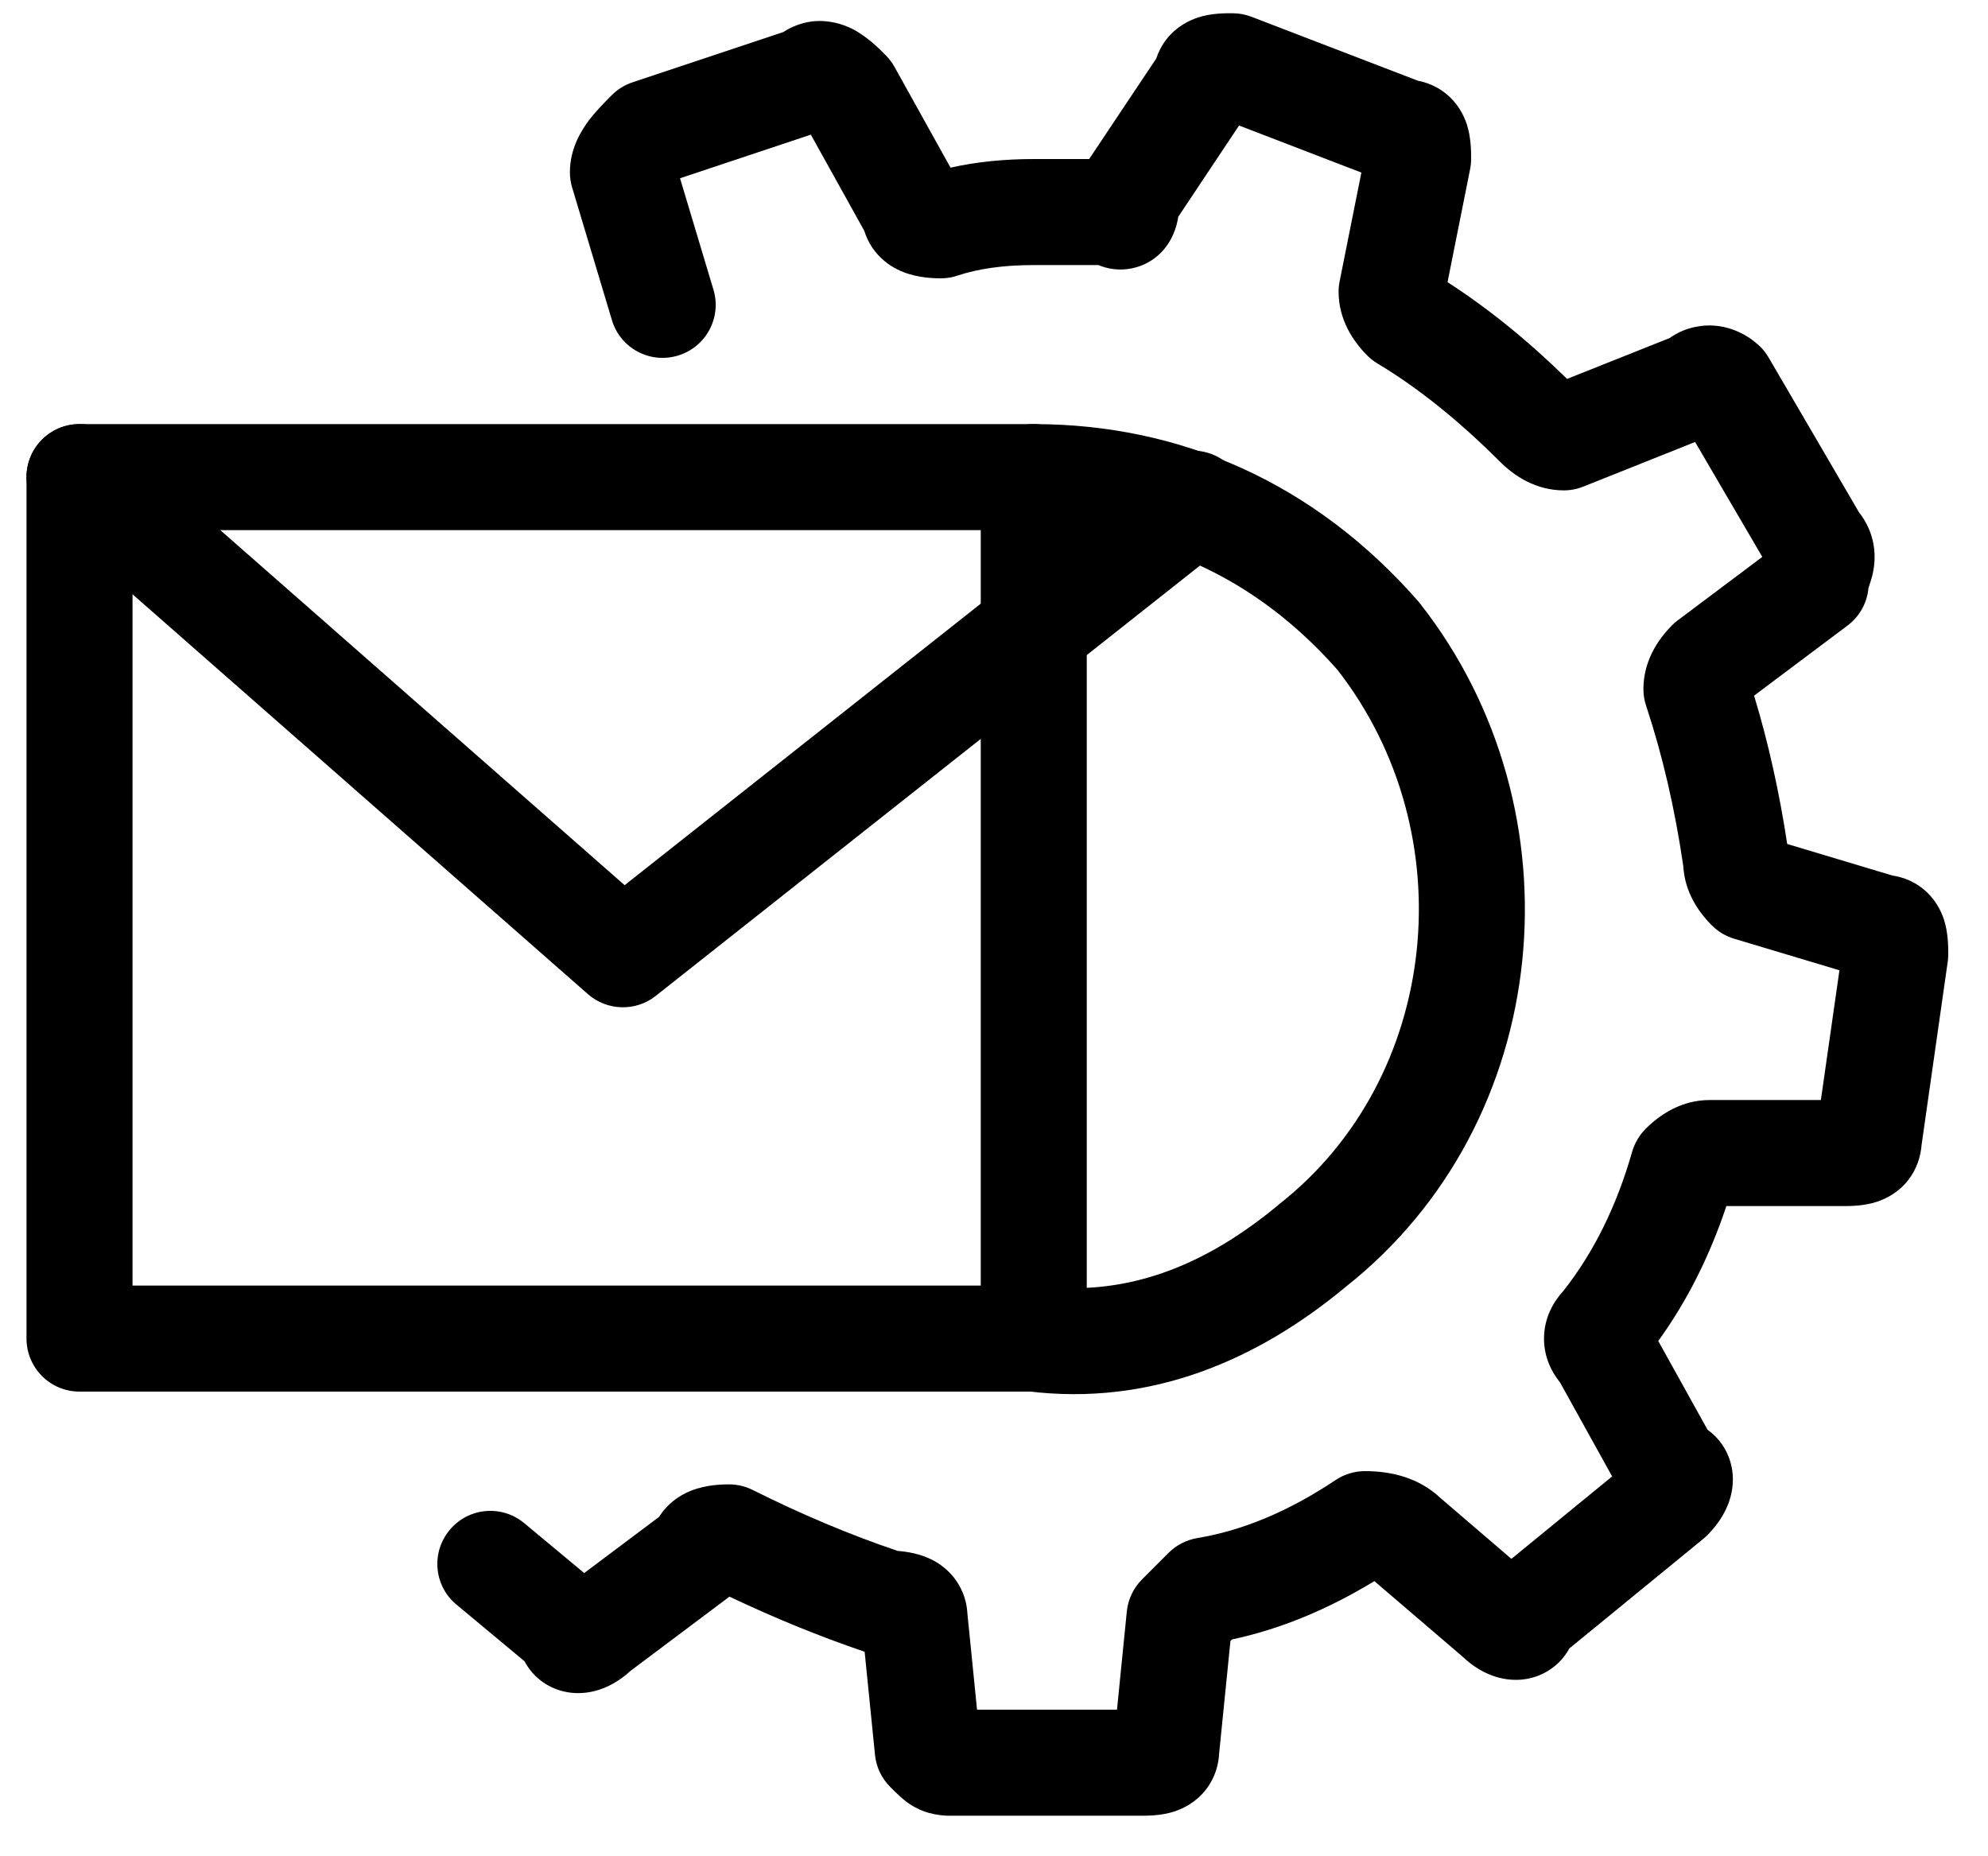
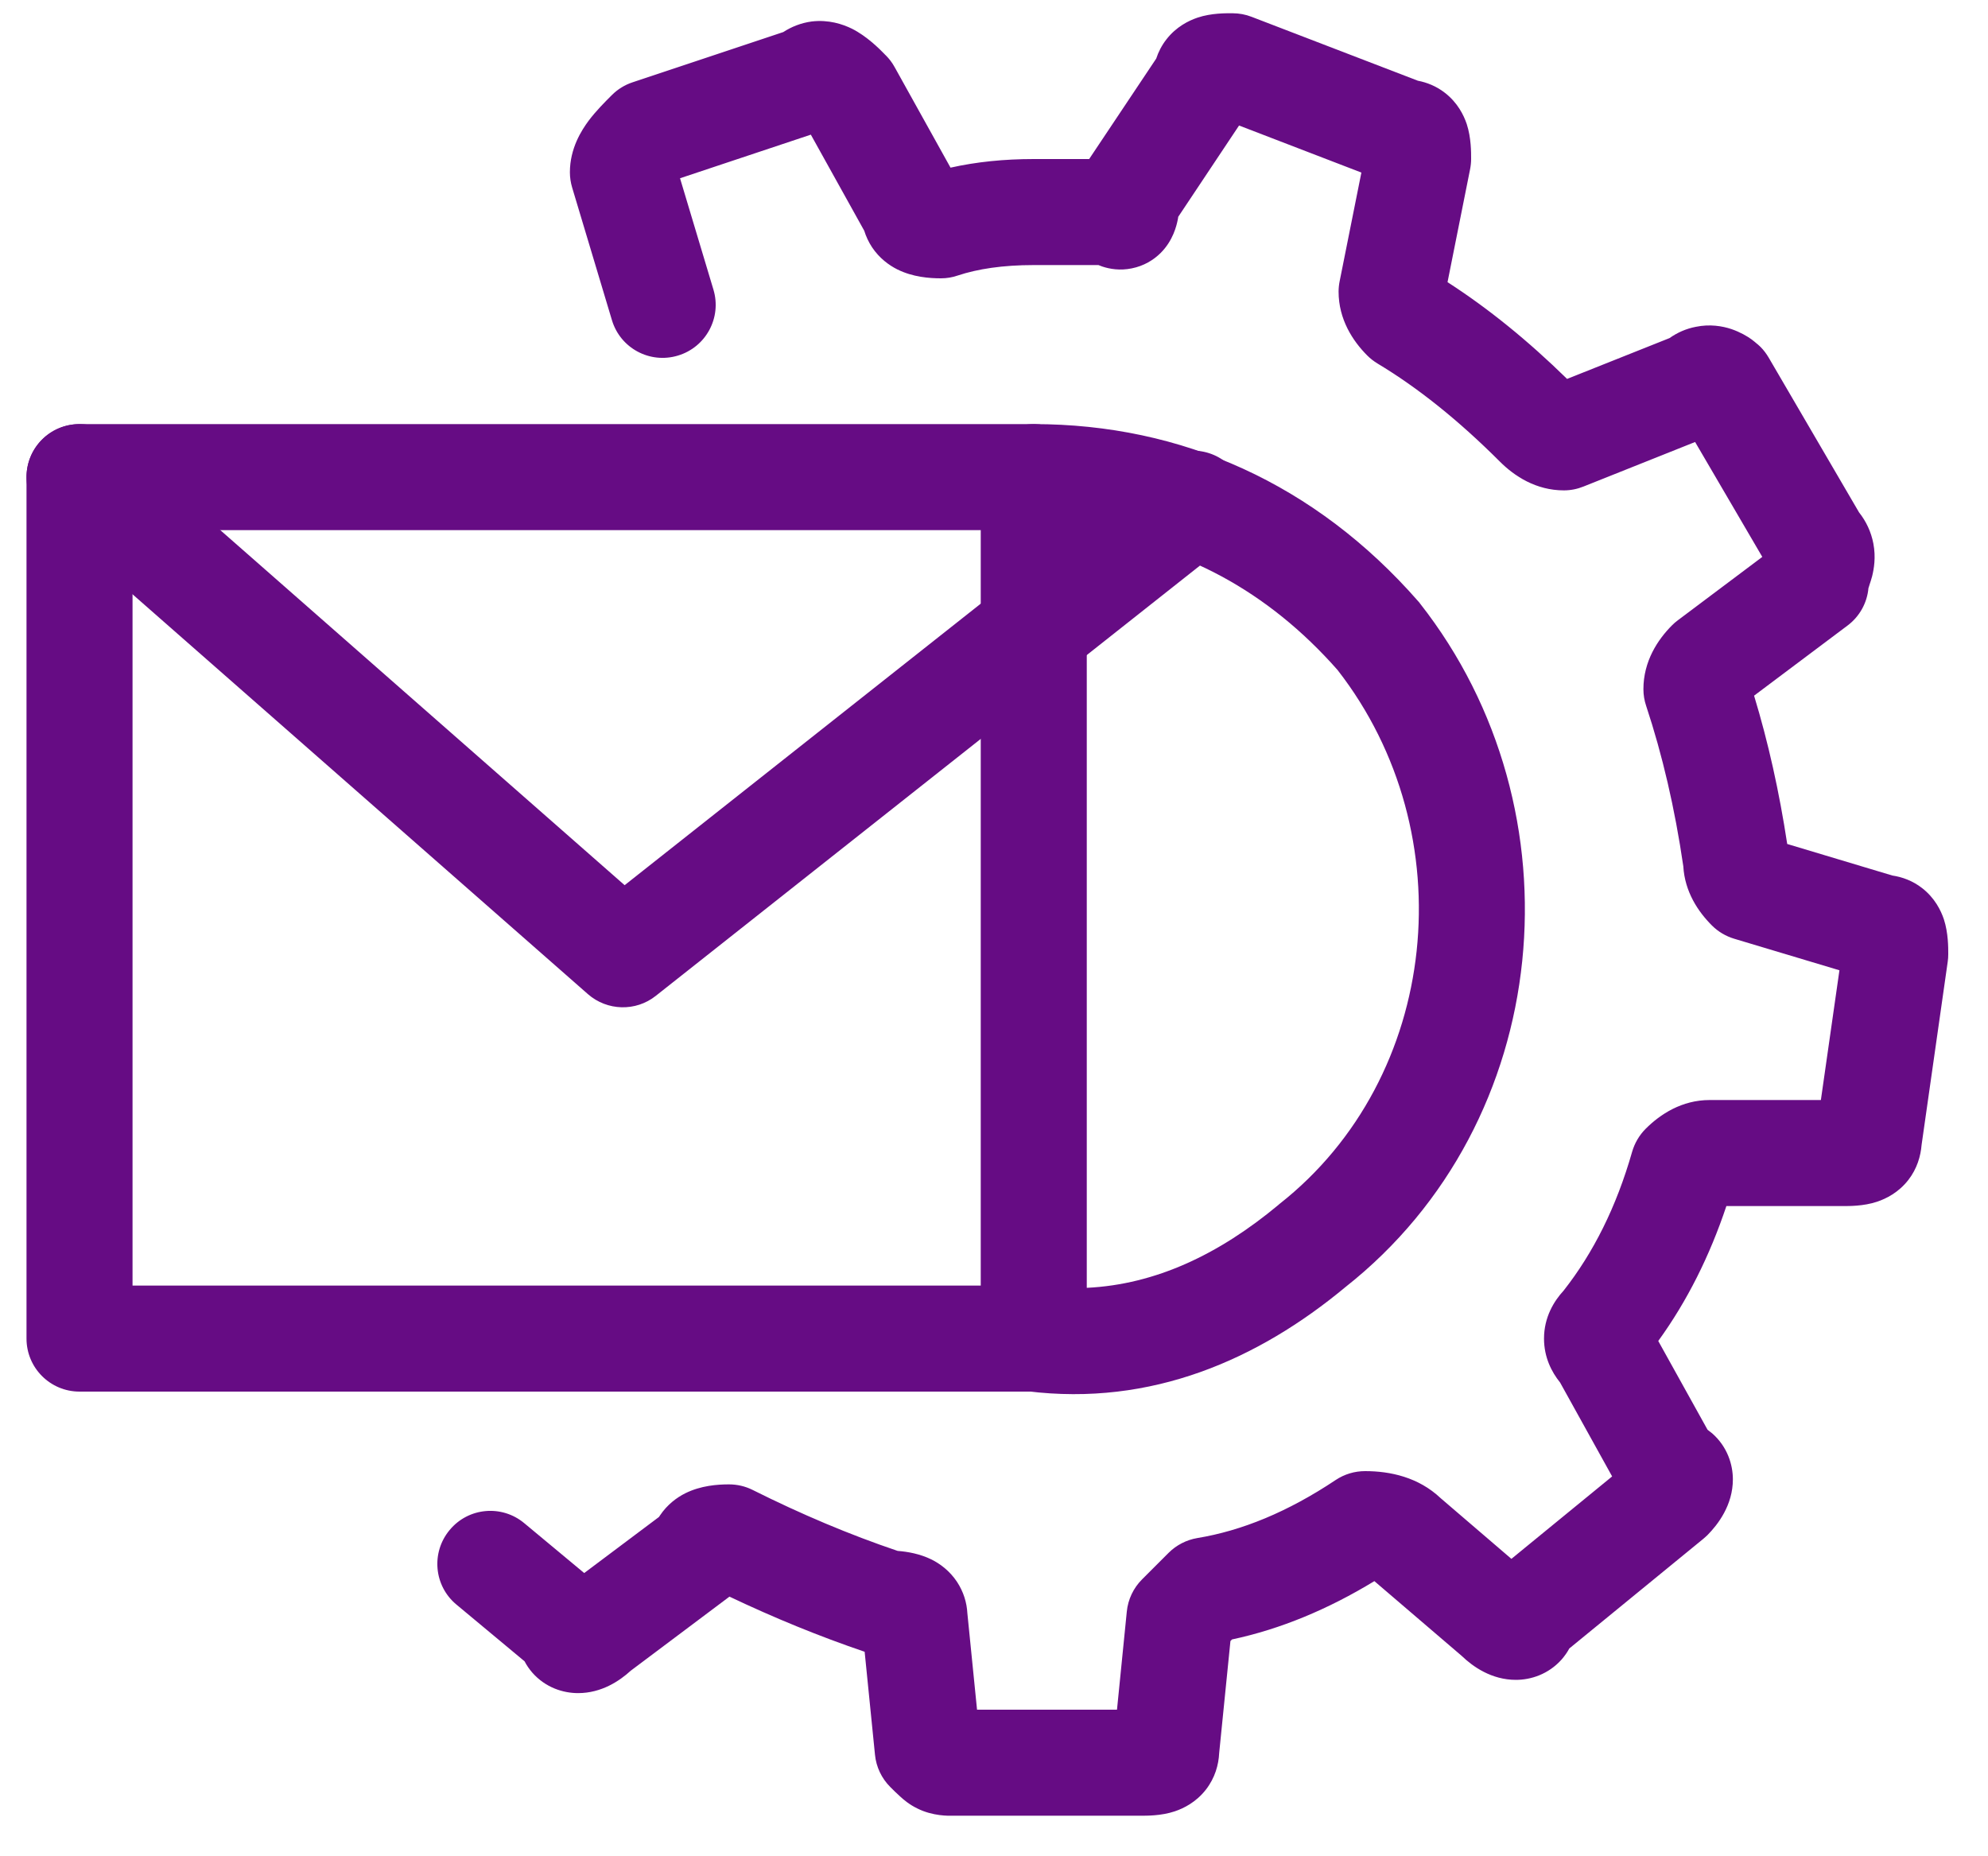
<svg xmlns="http://www.w3.org/2000/svg" width="15" height="14" viewBox="0 0 15 14" fill="none">
-   <path d="M9.349 0.947L8.89 1.636C8.889 1.644 8.888 1.652 8.886 1.66C8.877 1.704 8.851 1.815 8.758 1.908C8.704 1.962 8.63 2.007 8.539 2.025C8.451 2.043 8.374 2.03 8.317 2.011C8.307 2.007 8.298 2.004 8.288 2H7.8C7.565 2 7.377 2.029 7.226 2.079C7.186 2.093 7.143 2.1 7.1 2.1C7.013 2.1 6.888 2.091 6.771 2.033C6.707 2.001 6.635 1.948 6.58 1.866C6.553 1.825 6.534 1.783 6.521 1.741L6.118 1.016L5.131 1.345L5.383 2.185C5.447 2.397 5.326 2.62 5.115 2.683C4.903 2.747 4.68 2.627 4.617 2.415L4.317 1.415C4.306 1.378 4.3 1.339 4.3 1.3C4.3 1.119 4.388 0.983 4.442 0.91C4.497 0.837 4.565 0.769 4.61 0.724C4.613 0.722 4.615 0.719 4.617 0.717C4.661 0.673 4.715 0.64 4.773 0.621L5.91 0.242C5.97 0.203 6.042 0.173 6.125 0.162C6.252 0.147 6.358 0.182 6.429 0.217C6.54 0.273 6.634 0.367 6.674 0.408C6.677 0.412 6.68 0.415 6.683 0.417C6.709 0.443 6.732 0.473 6.75 0.506L7.172 1.265C7.368 1.221 7.578 1.2 7.8 1.2H8.218L8.724 0.442C8.74 0.393 8.765 0.343 8.801 0.297C8.875 0.202 8.968 0.156 9.036 0.133C9.14 0.098 9.253 0.1 9.292 0.1C9.295 0.1 9.298 0.1 9.3 0.1C9.349 0.1 9.398 0.109 9.444 0.127L10.698 0.609C10.766 0.622 10.838 0.65 10.903 0.701C10.998 0.775 11.044 0.868 11.067 0.936C11.101 1.04 11.1 1.154 11.1 1.192C11.1 1.195 11.1 1.198 11.1 1.2C11.1 1.226 11.097 1.253 11.092 1.278L10.922 2.129C11.228 2.326 11.529 2.57 11.824 2.859L12.597 2.551C12.655 2.51 12.722 2.48 12.795 2.466C12.901 2.444 12.995 2.46 13.064 2.483C13.131 2.506 13.183 2.537 13.215 2.56C13.232 2.573 13.246 2.584 13.257 2.594C13.263 2.598 13.268 2.603 13.272 2.607L13.278 2.612L13.28 2.615L13.282 2.616L13.283 2.617C13.283 2.617 13.283 2.617 13 2.9L13.283 2.617C13.307 2.641 13.328 2.669 13.345 2.698L14.027 3.866C14.08 3.933 14.118 4.012 14.135 4.101C14.155 4.206 14.139 4.294 14.126 4.347C14.119 4.374 14.111 4.397 14.106 4.412C14.103 4.421 14.102 4.427 14.1 4.431C14.1 4.433 14.099 4.435 14.098 4.437C14.088 4.549 14.031 4.652 13.94 4.72L13.235 5.249C13.342 5.601 13.425 5.974 13.485 6.368L14.278 6.606C14.352 6.617 14.431 6.645 14.503 6.701C14.598 6.775 14.644 6.868 14.667 6.936C14.701 7.04 14.7 7.154 14.7 7.192C14.7 7.195 14.7 7.198 14.7 7.2C14.7 7.219 14.699 7.238 14.696 7.257L14.499 8.638C14.492 8.723 14.465 8.818 14.399 8.903C14.325 8.998 14.232 9.044 14.164 9.067C14.06 9.102 13.946 9.1 13.908 9.1C13.905 9.1 13.902 9.1 13.9 9.1H13.026C12.9 9.477 12.73 9.817 12.512 10.118L12.884 10.788C12.896 10.797 12.908 10.806 12.92 10.816C13.034 10.917 13.075 11.051 13.075 11.162C13.075 11.356 12.963 11.502 12.883 11.583C12.873 11.592 12.864 11.601 12.853 11.61L11.841 12.438C11.826 12.466 11.807 12.493 11.784 12.52C11.683 12.634 11.549 12.675 11.438 12.675C11.254 12.675 11.113 12.575 11.03 12.495L10.37 11.93C10.02 12.143 9.662 12.292 9.296 12.37L9.284 12.382L9.199 13.227C9.195 13.315 9.168 13.414 9.099 13.503C9.025 13.598 8.932 13.644 8.864 13.667C8.76 13.702 8.646 13.7 8.608 13.7C8.605 13.7 8.602 13.7 8.6 13.7H7.2C7.198 13.7 7.196 13.7 7.193 13.7C7.16 13.701 7.038 13.704 6.921 13.645C6.861 13.616 6.818 13.579 6.792 13.555C6.768 13.534 6.742 13.508 6.721 13.487L6.717 13.483C6.652 13.418 6.611 13.332 6.602 13.24L6.524 12.463C6.183 12.347 5.843 12.208 5.504 12.047L4.759 12.606C4.675 12.683 4.538 12.775 4.362 12.775C4.251 12.775 4.117 12.735 4.016 12.62C3.992 12.592 3.973 12.564 3.958 12.535L3.444 12.107C3.274 11.966 3.251 11.714 3.393 11.544C3.534 11.374 3.786 11.351 3.956 11.493L4.408 11.869L4.972 11.446C4.975 11.442 4.977 11.438 4.98 11.434C5.035 11.352 5.107 11.299 5.171 11.267C5.288 11.209 5.413 11.2 5.5 11.2C5.562 11.2 5.623 11.214 5.679 11.242C6.045 11.425 6.409 11.579 6.773 11.702C6.85 11.708 6.941 11.724 7.029 11.767C7.093 11.799 7.165 11.852 7.22 11.934C7.271 12.011 7.295 12.094 7.299 12.172L7.372 12.9H8.428L8.502 12.16C8.511 12.068 8.552 11.982 8.617 11.917L8.817 11.717C8.876 11.658 8.952 11.619 9.034 11.605C9.369 11.55 9.717 11.408 10.078 11.167C10.144 11.123 10.221 11.1 10.3 11.1C10.49 11.1 10.703 11.146 10.87 11.304L11.404 11.762L12.164 11.14L11.771 10.431C11.708 10.353 11.65 10.242 11.65 10.1C11.65 9.938 11.726 9.816 11.798 9.738C12.022 9.453 12.196 9.107 12.315 8.69C12.334 8.625 12.369 8.565 12.417 8.517C12.527 8.407 12.69 8.3 12.9 8.3H13.739L13.879 7.321L13.085 7.083C13.022 7.064 12.964 7.03 12.917 6.983C12.813 6.879 12.712 6.729 12.701 6.536C12.637 6.098 12.543 5.695 12.421 5.327C12.407 5.286 12.4 5.243 12.4 5.2C12.4 4.99 12.507 4.827 12.617 4.717C12.63 4.704 12.645 4.691 12.66 4.68L13.297 4.202L12.79 3.335L11.948 3.671C11.901 3.69 11.851 3.7 11.8 3.7C11.59 3.7 11.427 3.593 11.317 3.483C11.002 3.168 10.694 2.923 10.394 2.743C10.366 2.726 10.34 2.706 10.317 2.683C10.207 2.573 10.1 2.41 10.1 2.2C10.1 2.174 10.103 2.147 10.108 2.122L10.272 1.302L9.349 0.947ZM10.299 1.153C10.299 1.151 10.299 1.151 10.299 1.151ZM6.724 12.501C6.724 12.501 6.723 12.501 6.722 12.501ZM14.094 4.449C14.094 4.449 14.095 4.449 14.095 4.447ZM7.4 3.6C7.4 3.379 7.579 3.2 7.8 3.2C8.917 3.2 9.926 3.651 10.701 4.537C10.706 4.542 10.71 4.547 10.714 4.553C11.943 6.116 11.73 8.466 10.152 9.711C9.495 10.257 8.689 10.614 7.75 10.497C7.55 10.472 7.4 10.302 7.4 10.1V3.6ZM8.2 4.025V9.717C8.721 9.692 9.199 9.463 9.644 9.093L9.653 9.085C10.867 8.131 11.055 6.291 10.092 5.055C9.564 4.456 8.919 4.115 8.2 4.025Z" fill="black" />
-   <path d="M0.2 3.6C0.2 3.379 0.379 3.2 0.6 3.2H7.8C8.021 3.2 8.2 3.379 8.2 3.6C8.2 3.821 8.021 4 7.8 4H1V9.7H7.8C8.021 9.7 8.2 9.879 8.2 10.1C8.2 10.321 8.021 10.5 7.8 10.5H0.6C0.379 10.5 0.2 10.321 0.2 10.1V3.6Z" fill="black" />
-   <path d="M0.299 3.336C0.154 3.502 0.17 3.755 0.336 3.901L4.436 7.501C4.581 7.628 4.797 7.634 4.948 7.514L9.248 4.114C9.421 3.977 9.451 3.725 9.314 3.552C9.177 3.379 8.925 3.349 8.752 3.486L4.713 6.679L0.864 3.299C0.698 3.154 0.445 3.17 0.299 3.336Z" fill="black" />
+   <path d="M9.349 0.947L8.89 1.636C8.889 1.644 8.888 1.652 8.886 1.66C8.877 1.704 8.851 1.815 8.758 1.908C8.704 1.962 8.63 2.007 8.539 2.025C8.451 2.043 8.374 2.03 8.317 2.011C8.307 2.007 8.298 2.004 8.288 2H7.8C7.565 2 7.377 2.029 7.226 2.079C7.186 2.093 7.143 2.1 7.1 2.1C7.013 2.1 6.888 2.091 6.771 2.033C6.707 2.001 6.635 1.948 6.58 1.866C6.553 1.825 6.534 1.783 6.521 1.741L6.118 1.016L5.131 1.345L5.383 2.185C5.447 2.397 5.326 2.62 5.115 2.683C4.903 2.747 4.68 2.627 4.617 2.415L4.317 1.415C4.306 1.378 4.3 1.339 4.3 1.3C4.3 1.119 4.388 0.983 4.442 0.91C4.497 0.837 4.565 0.769 4.61 0.724C4.613 0.722 4.615 0.719 4.617 0.717C4.661 0.673 4.715 0.64 4.773 0.621L5.91 0.242C5.97 0.203 6.042 0.173 6.125 0.162C6.252 0.147 6.358 0.182 6.429 0.217C6.54 0.273 6.634 0.367 6.674 0.408C6.677 0.412 6.68 0.415 6.683 0.417C6.709 0.443 6.732 0.473 6.75 0.506L7.172 1.265C7.368 1.221 7.578 1.2 7.8 1.2H8.218L8.724 0.442C8.74 0.393 8.765 0.343 8.801 0.297C8.875 0.202 8.968 0.156 9.036 0.133C9.14 0.098 9.253 0.1 9.292 0.1C9.295 0.1 9.298 0.1 9.3 0.1C9.349 0.1 9.398 0.109 9.444 0.127L10.698 0.609C10.766 0.622 10.838 0.65 10.903 0.701C10.998 0.775 11.044 0.868 11.067 0.936C11.101 1.04 11.1 1.154 11.1 1.192C11.1 1.195 11.1 1.198 11.1 1.2C11.1 1.226 11.097 1.253 11.092 1.278L10.922 2.129C11.228 2.326 11.529 2.57 11.824 2.859L12.597 2.551C12.655 2.51 12.722 2.48 12.795 2.466C12.901 2.444 12.995 2.46 13.064 2.483C13.131 2.506 13.183 2.537 13.215 2.56C13.232 2.573 13.246 2.584 13.257 2.594C13.263 2.598 13.268 2.603 13.272 2.607L13.278 2.612L13.28 2.615L13.282 2.616L13.283 2.617C13.283 2.617 13.283 2.617 13 2.9L13.283 2.617C13.307 2.641 13.328 2.669 13.345 2.698L14.027 3.866C14.08 3.933 14.118 4.012 14.135 4.101C14.155 4.206 14.139 4.294 14.126 4.347C14.119 4.374 14.111 4.397 14.106 4.412C14.103 4.421 14.102 4.427 14.1 4.431C14.1 4.433 14.099 4.435 14.098 4.437C14.088 4.549 14.031 4.652 13.94 4.72L13.235 5.249C13.342 5.601 13.425 5.974 13.485 6.368L14.278 6.606C14.352 6.617 14.431 6.645 14.503 6.701C14.598 6.775 14.644 6.868 14.667 6.936C14.701 7.04 14.7 7.154 14.7 7.192C14.7 7.195 14.7 7.198 14.7 7.2C14.7 7.219 14.699 7.238 14.696 7.257L14.499 8.638C14.492 8.723 14.465 8.818 14.399 8.903C14.325 8.998 14.232 9.044 14.164 9.067C14.06 9.102 13.946 9.1 13.908 9.1C13.905 9.1 13.902 9.1 13.9 9.1H13.026C12.9 9.477 12.73 9.817 12.512 10.118L12.884 10.788C12.896 10.797 12.908 10.806 12.92 10.816C13.034 10.917 13.075 11.051 13.075 11.162C13.075 11.356 12.963 11.502 12.883 11.583C12.873 11.592 12.864 11.601 12.853 11.61L11.841 12.438C11.826 12.466 11.807 12.493 11.784 12.52C11.683 12.634 11.549 12.675 11.438 12.675C11.254 12.675 11.113 12.575 11.03 12.495L10.37 11.93C10.02 12.143 9.662 12.292 9.296 12.37L9.284 12.382L9.199 13.227C9.195 13.315 9.168 13.414 9.099 13.503C9.025 13.598 8.932 13.644 8.864 13.667C8.76 13.702 8.646 13.7 8.608 13.7C8.605 13.7 8.602 13.7 8.6 13.7H7.2C7.198 13.7 7.196 13.7 7.193 13.7C7.16 13.701 7.038 13.704 6.921 13.645C6.861 13.616 6.818 13.579 6.792 13.555C6.768 13.534 6.742 13.508 6.721 13.487L6.717 13.483C6.652 13.418 6.611 13.332 6.602 13.24L6.524 12.463C6.183 12.347 5.843 12.208 5.504 12.047L4.759 12.606C4.675 12.683 4.538 12.775 4.362 12.775C4.251 12.775 4.117 12.735 4.016 12.62C3.992 12.592 3.973 12.564 3.958 12.535L3.444 12.107C3.274 11.966 3.251 11.714 3.393 11.544C3.534 11.374 3.786 11.351 3.956 11.493L4.408 11.869L4.972 11.446C4.975 11.442 4.977 11.438 4.98 11.434C5.035 11.352 5.107 11.299 5.171 11.267C5.288 11.209 5.413 11.2 5.5 11.2C5.562 11.2 5.623 11.214 5.679 11.242C6.045 11.425 6.409 11.579 6.773 11.702C6.85 11.708 6.941 11.724 7.029 11.767C7.093 11.799 7.165 11.852 7.22 11.934C7.271 12.011 7.295 12.094 7.299 12.172L7.372 12.9H8.428L8.502 12.16C8.511 12.068 8.552 11.982 8.617 11.917L8.817 11.717C8.876 11.658 8.952 11.619 9.034 11.605C9.369 11.55 9.717 11.408 10.078 11.167C10.144 11.123 10.221 11.1 10.3 11.1C10.49 11.1 10.703 11.146 10.87 11.304L11.404 11.762L12.164 11.14L11.771 10.431C11.708 10.353 11.65 10.242 11.65 10.1C11.65 9.938 11.726 9.816 11.798 9.738C12.022 9.453 12.196 9.107 12.315 8.69C12.334 8.625 12.369 8.565 12.417 8.517C12.527 8.407 12.69 8.3 12.9 8.3H13.739L13.879 7.321L13.085 7.083C13.022 7.064 12.964 7.03 12.917 6.983C12.813 6.879 12.712 6.729 12.701 6.536C12.637 6.098 12.543 5.695 12.421 5.327C12.407 5.286 12.4 5.243 12.4 5.2C12.4 4.99 12.507 4.827 12.617 4.717C12.63 4.704 12.645 4.691 12.66 4.68L13.297 4.202L12.79 3.335L11.948 3.671C11.901 3.69 11.851 3.7 11.8 3.7C11.59 3.7 11.427 3.593 11.317 3.483C11.002 3.168 10.694 2.923 10.394 2.743C10.366 2.726 10.34 2.706 10.317 2.683C10.207 2.573 10.1 2.41 10.1 2.2C10.1 2.174 10.103 2.147 10.108 2.122L10.272 1.302L9.349 0.947ZM10.299 1.153C10.299 1.151 10.299 1.151 10.299 1.151ZM6.724 12.501C6.724 12.501 6.723 12.501 6.722 12.501ZM14.094 4.449C14.094 4.449 14.095 4.449 14.095 4.447ZM7.4 3.6C7.4 3.379 7.579 3.2 7.8 3.2C8.917 3.2 9.926 3.651 10.701 4.537C10.706 4.542 10.71 4.547 10.714 4.553C11.943 6.116 11.73 8.466 10.152 9.711C9.495 10.257 8.689 10.614 7.75 10.497C7.55 10.472 7.4 10.302 7.4 10.1V3.6ZM8.2 4.025V9.717C8.721 9.692 9.199 9.463 9.644 9.093L9.653 9.085C10.867 8.131 11.055 6.291 10.092 5.055C9.564 4.456 8.919 4.115 8.2 4.025Z" fill="#660c84" />
+   <path d="M0.2 3.6C0.2 3.379 0.379 3.2 0.6 3.2H7.8C8.021 3.2 8.2 3.379 8.2 3.6C8.2 3.821 8.021 4 7.8 4H1V9.7H7.8C8.021 9.7 8.2 9.879 8.2 10.1C8.2 10.321 8.021 10.5 7.8 10.5H0.6C0.379 10.5 0.2 10.321 0.2 10.1V3.6Z" fill="#660c84" />
+   <path d="M0.299 3.336C0.154 3.502 0.17 3.755 0.336 3.901L4.436 7.501C4.581 7.628 4.797 7.634 4.948 7.514L9.248 4.114C9.421 3.977 9.451 3.725 9.314 3.552C9.177 3.379 8.925 3.349 8.752 3.486L4.713 6.679L0.864 3.299C0.698 3.154 0.445 3.17 0.299 3.336Z" fill="#660c84" />
</svg>
